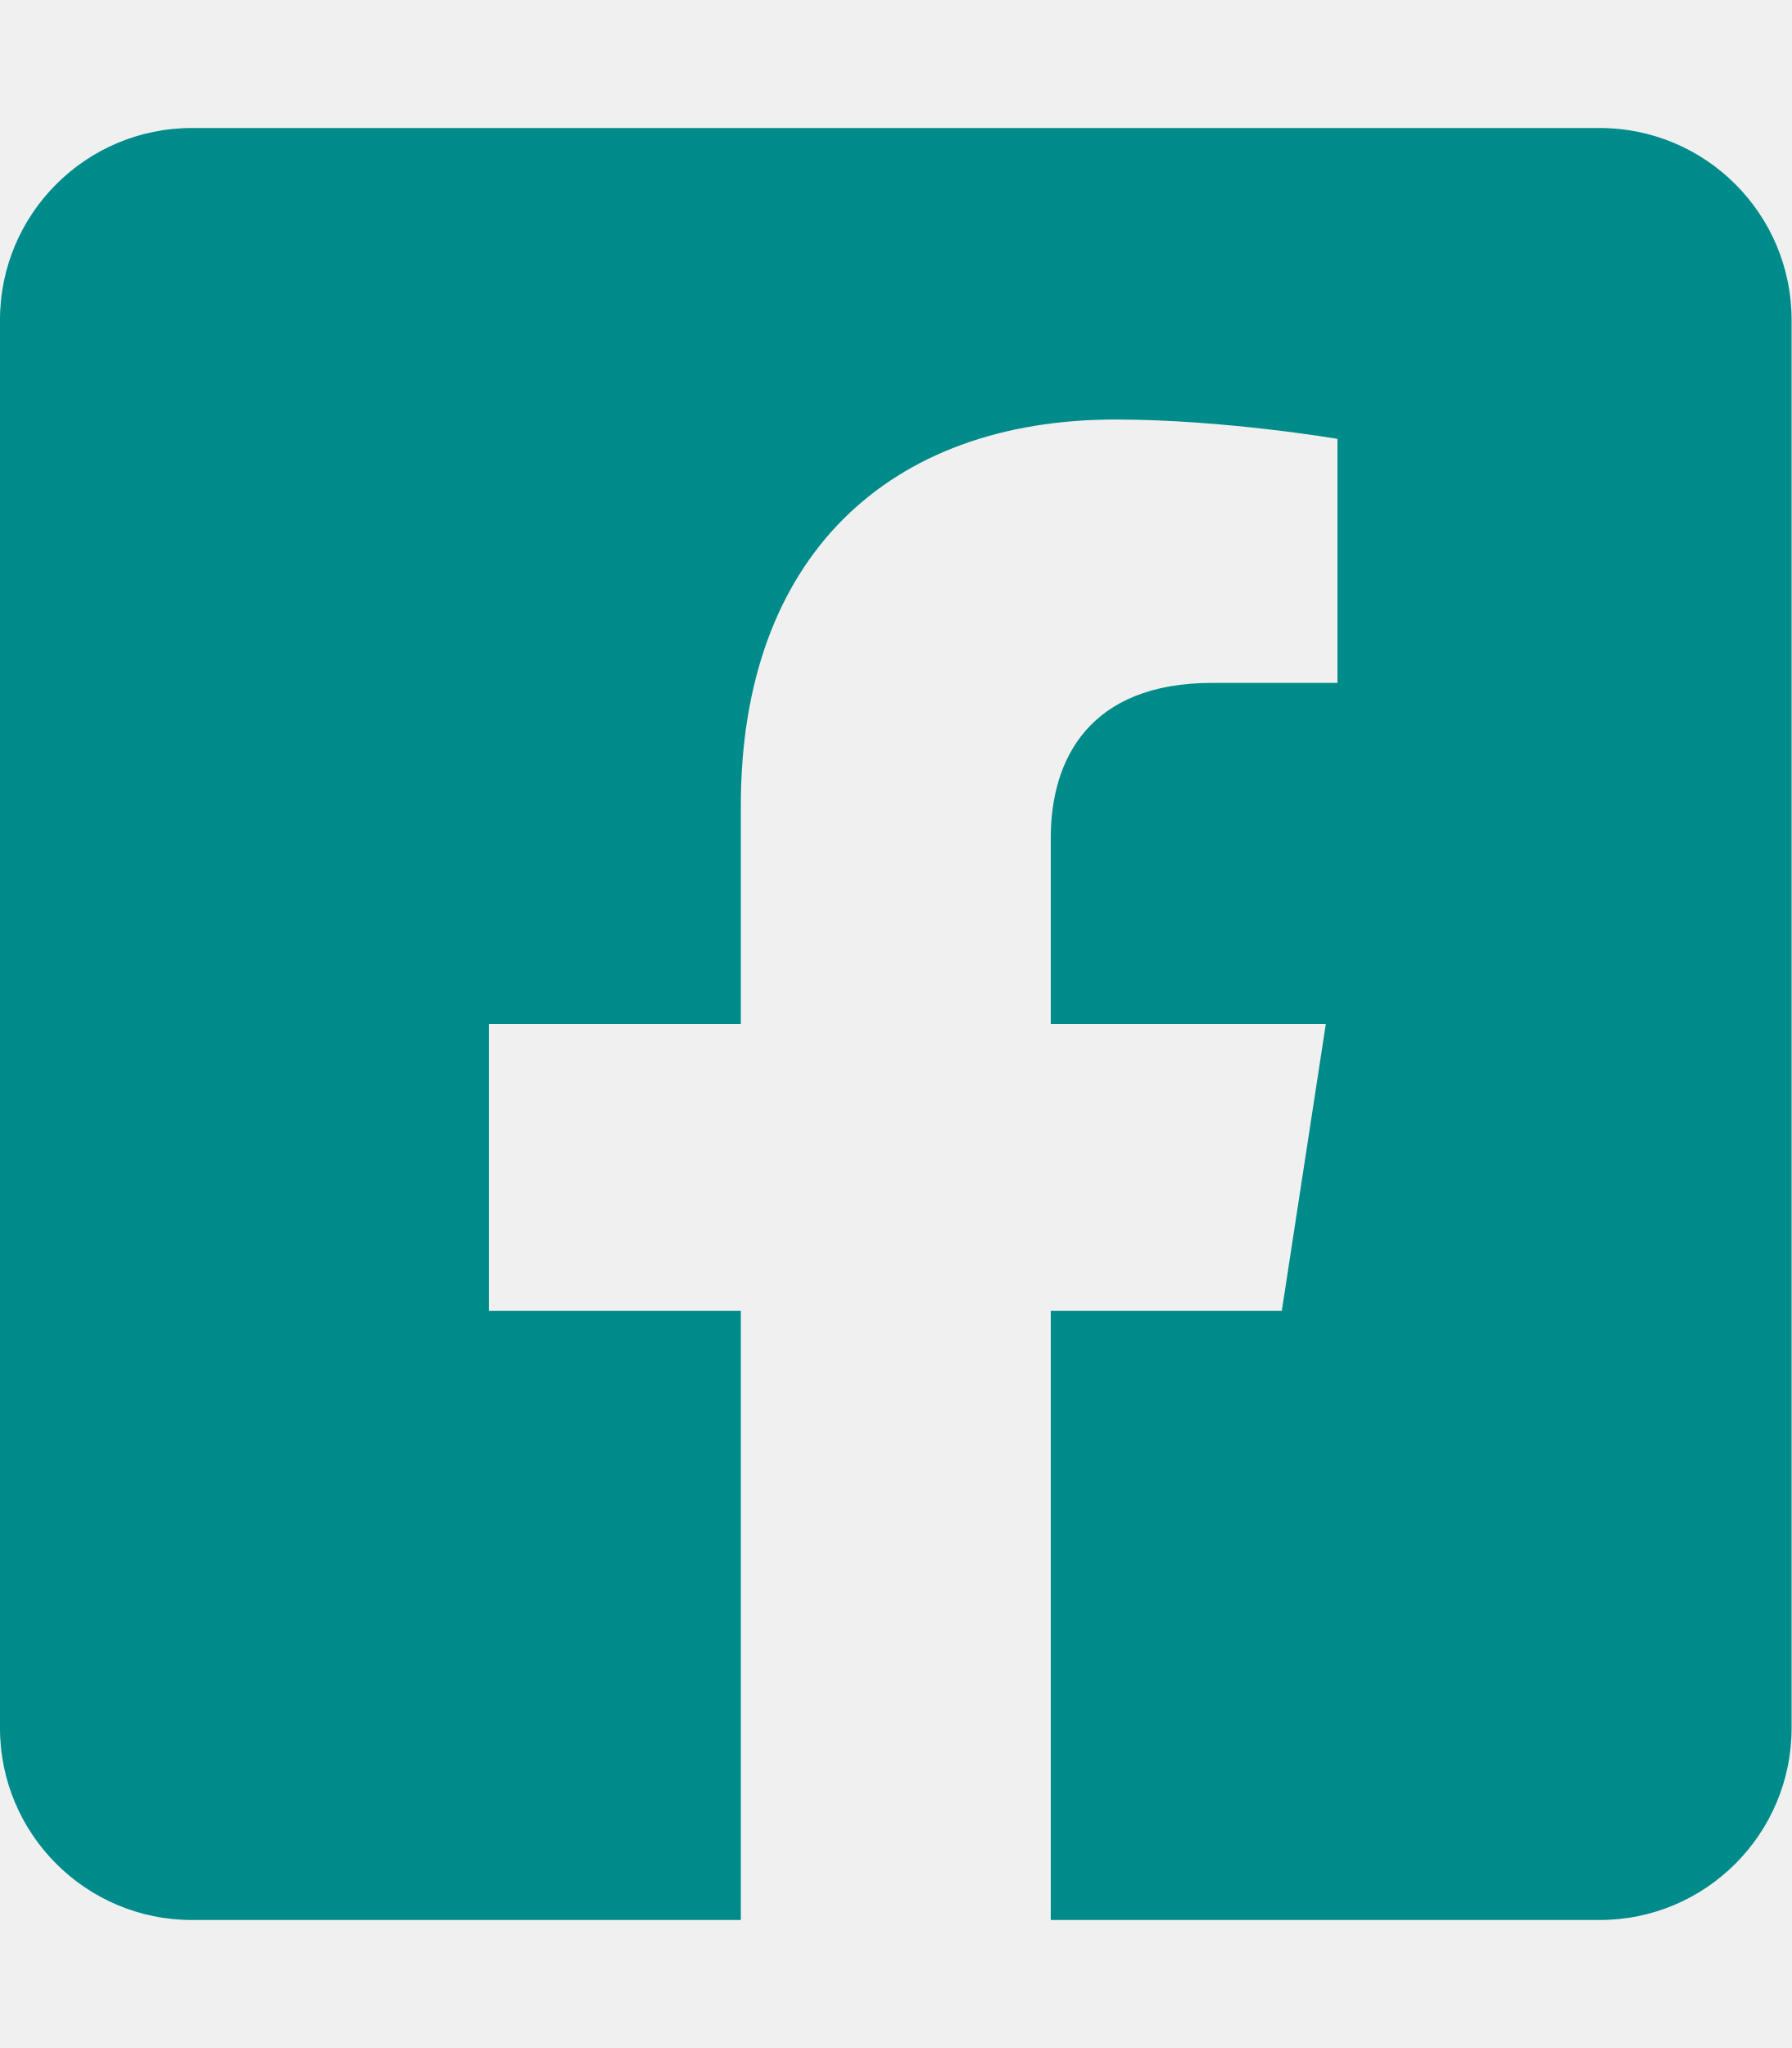
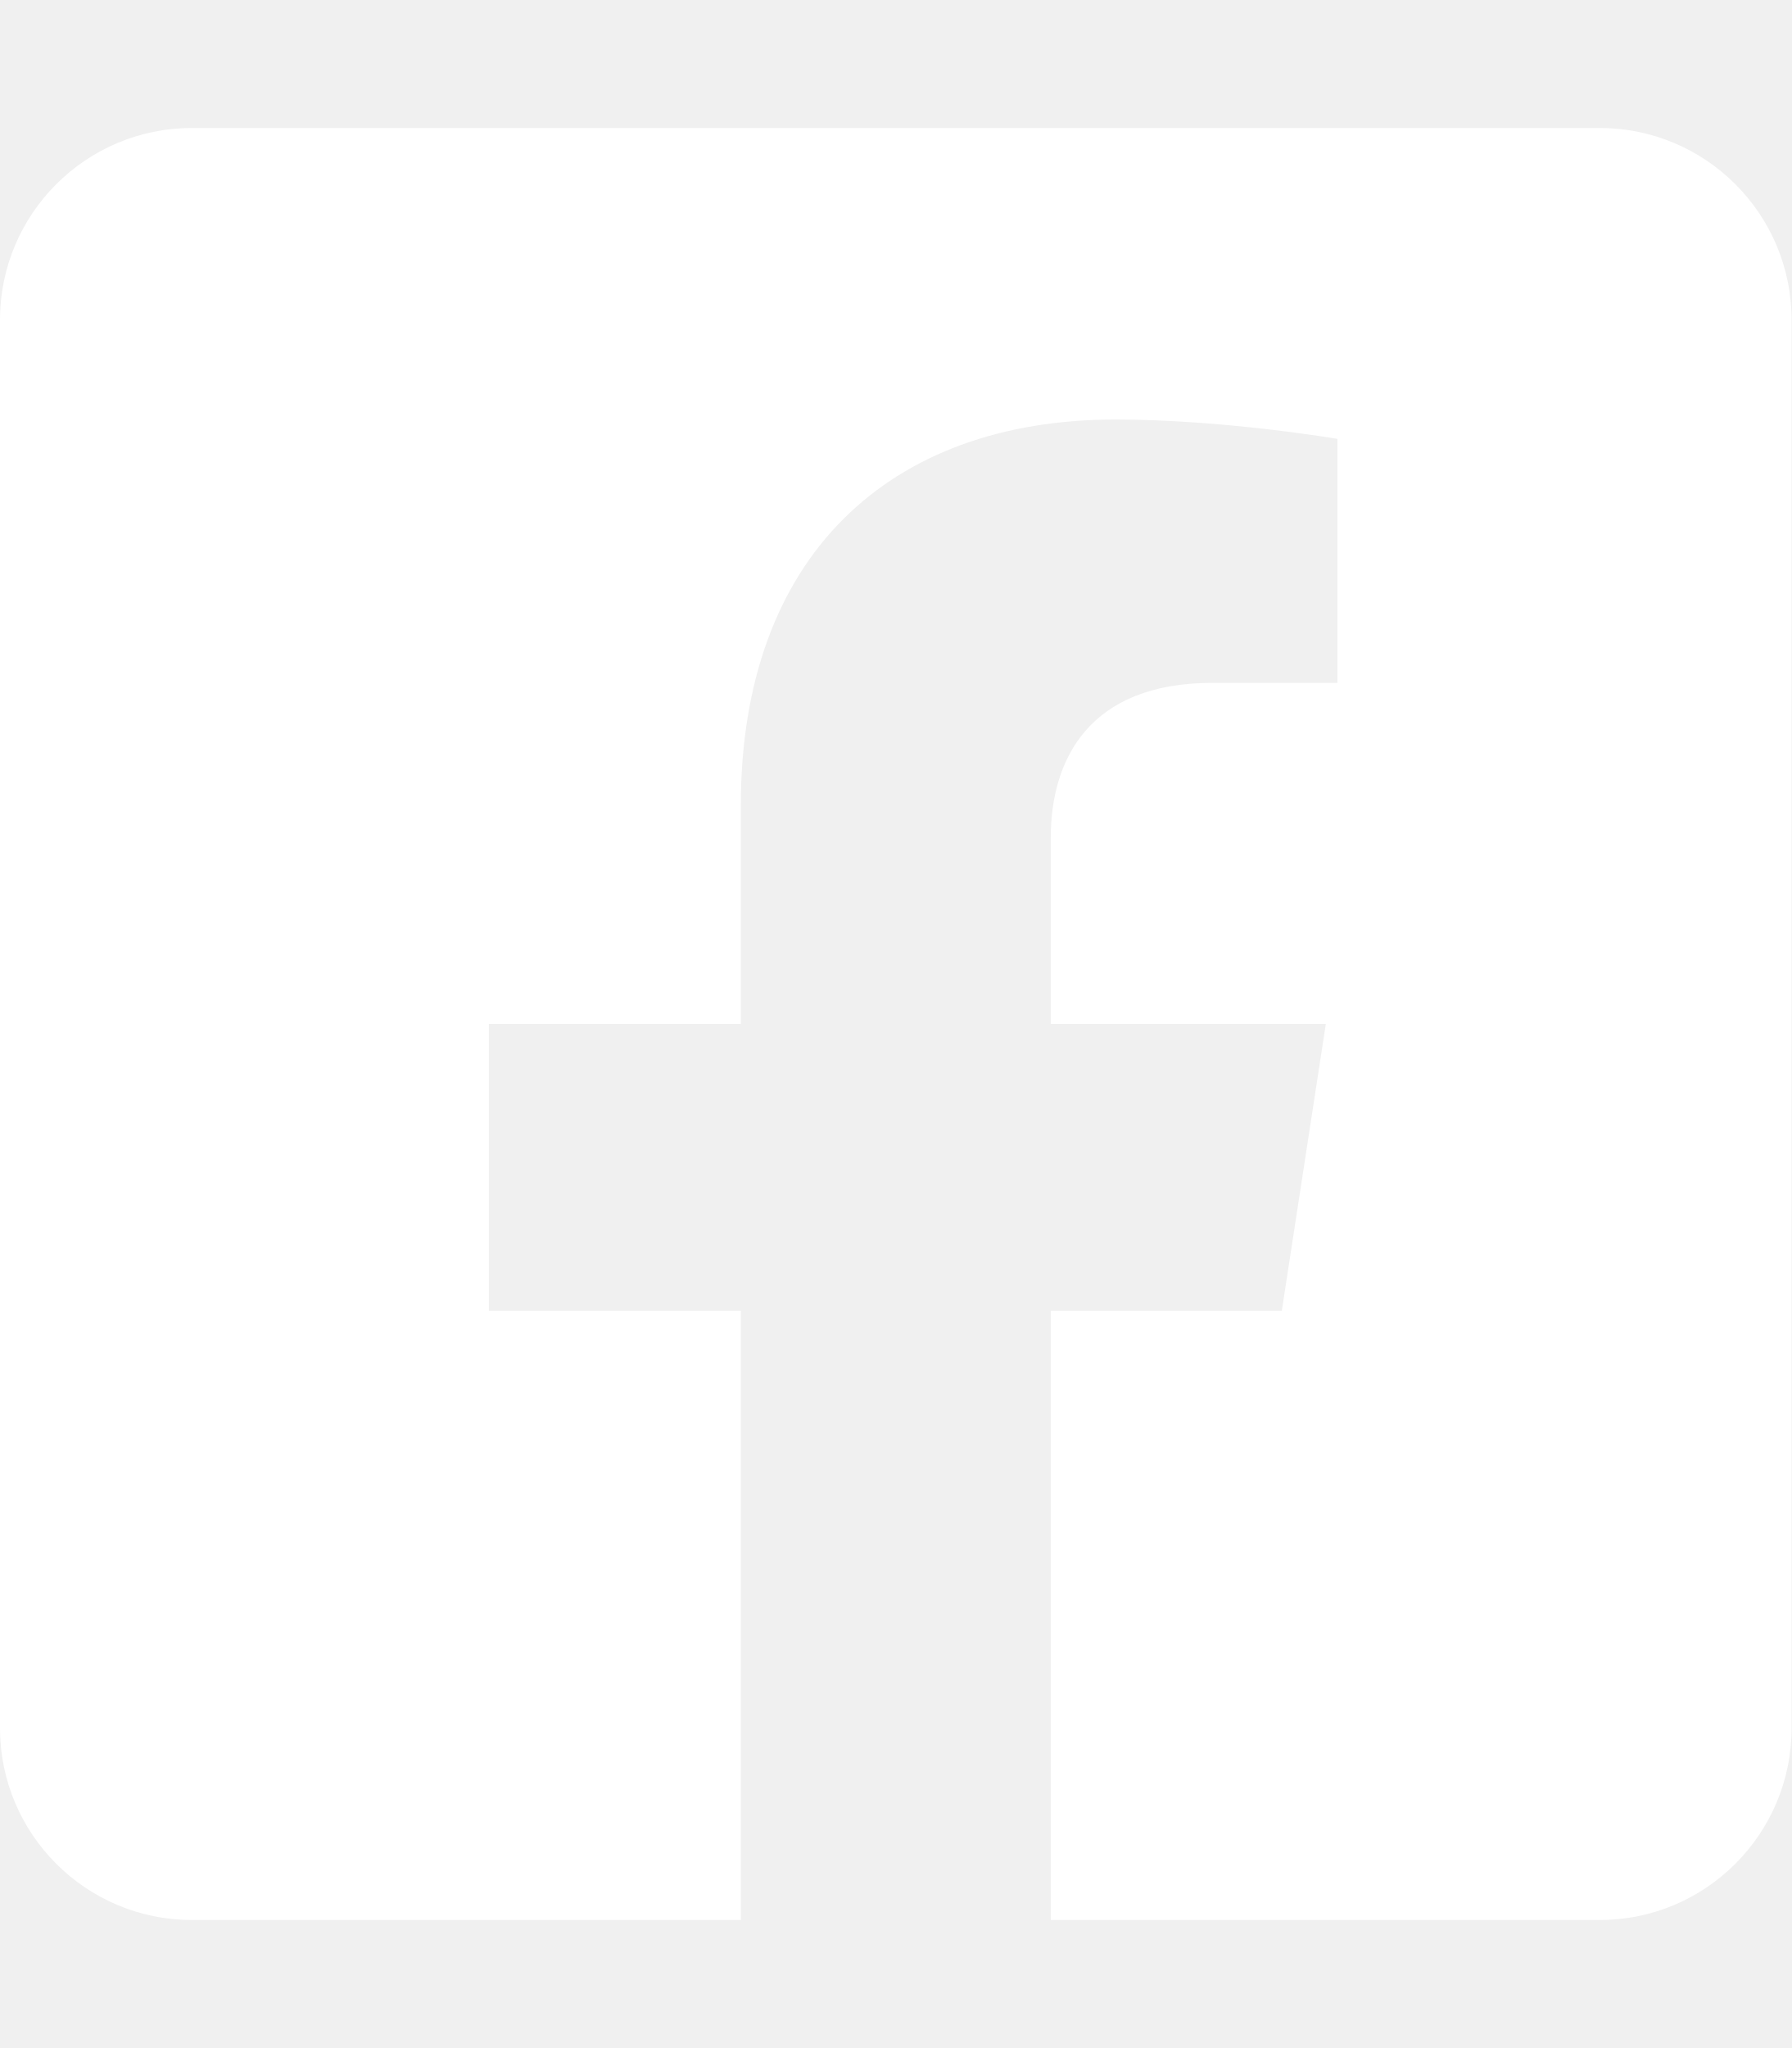
<svg xmlns="http://www.w3.org/2000/svg" height="20px" viewBox="0 0 448 512">
-   <style>svg{fill:#008b8b}</style>
+   <style>svg{fill:#ffffff}</style>
  <path d="M400 32H48A48 48 0 0 0 0 80v352a48 48 0 0 0 48 48h137.25V327.69h-63V256h63v-54.64c0-62.15 37-96.48 93.67-96.48 27.14 0 55.52 4.84 55.52 4.84v61h-31.27c-30.81 0-40.42 19.12-40.42 38.73V256h68.78l-11 71.69h-57.78V480H400a48 48 0 0 0 48-48V80a48 48 0 0 0-48-48z" />
</svg>
